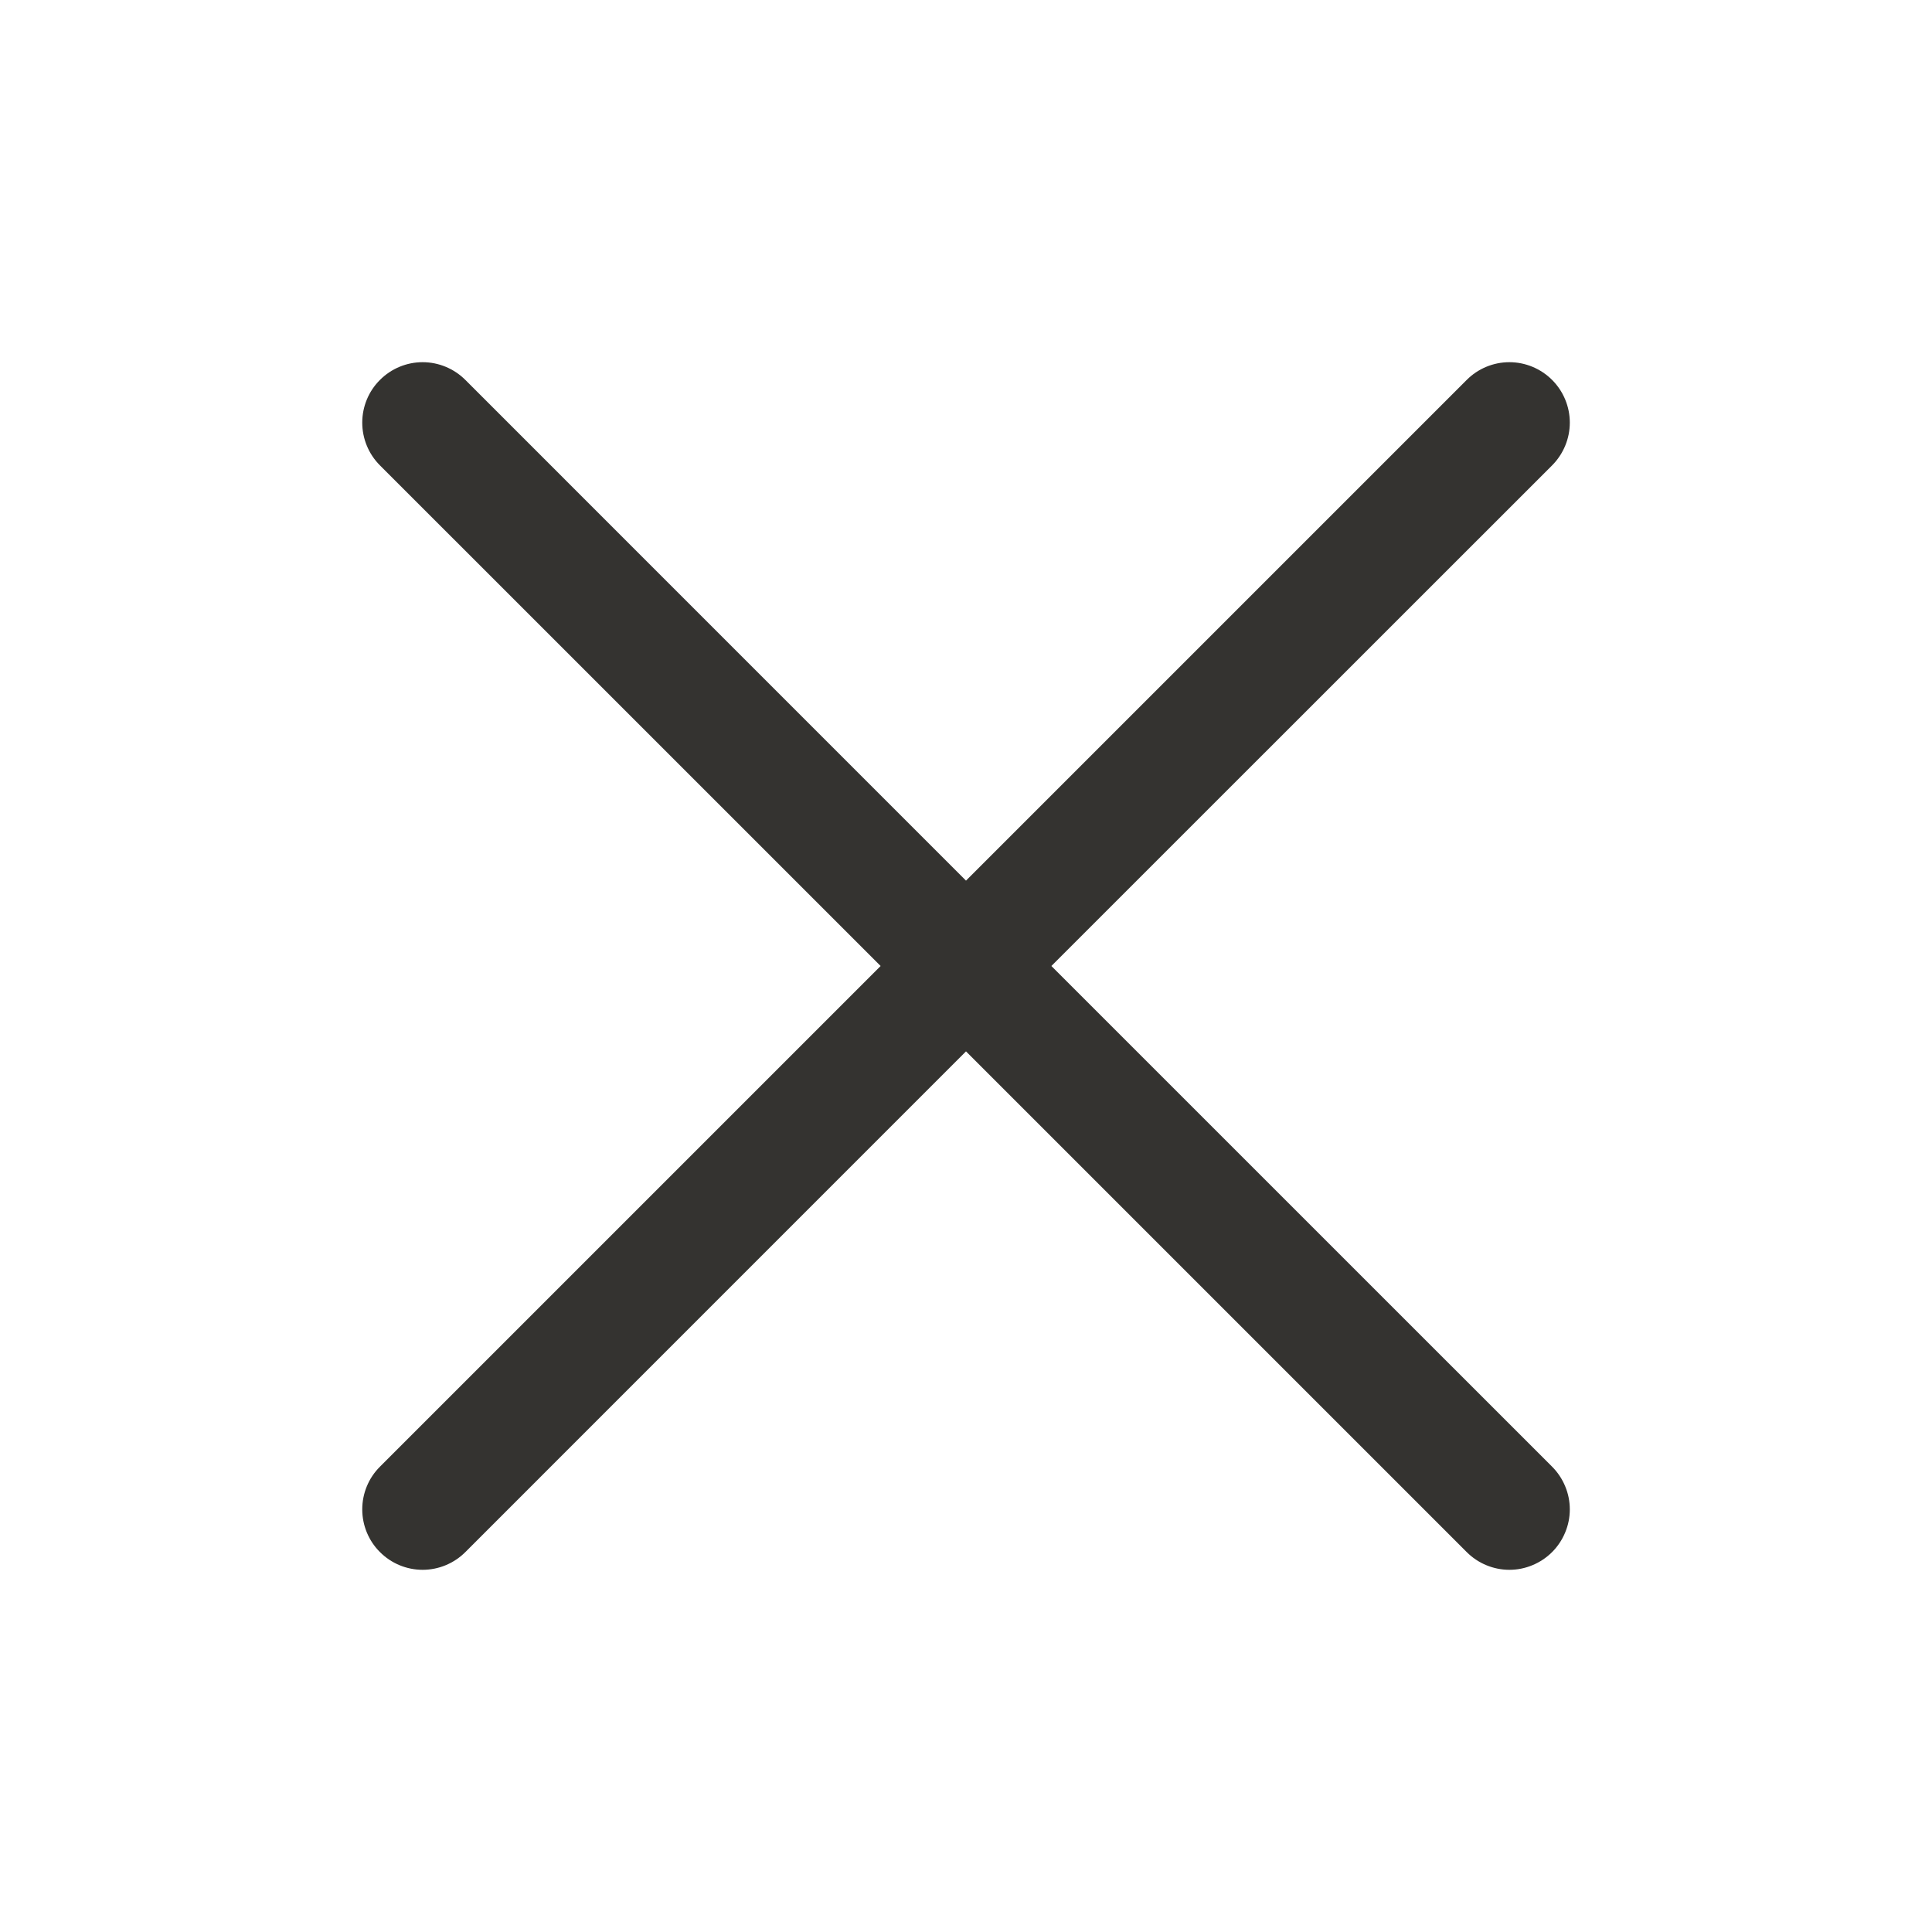
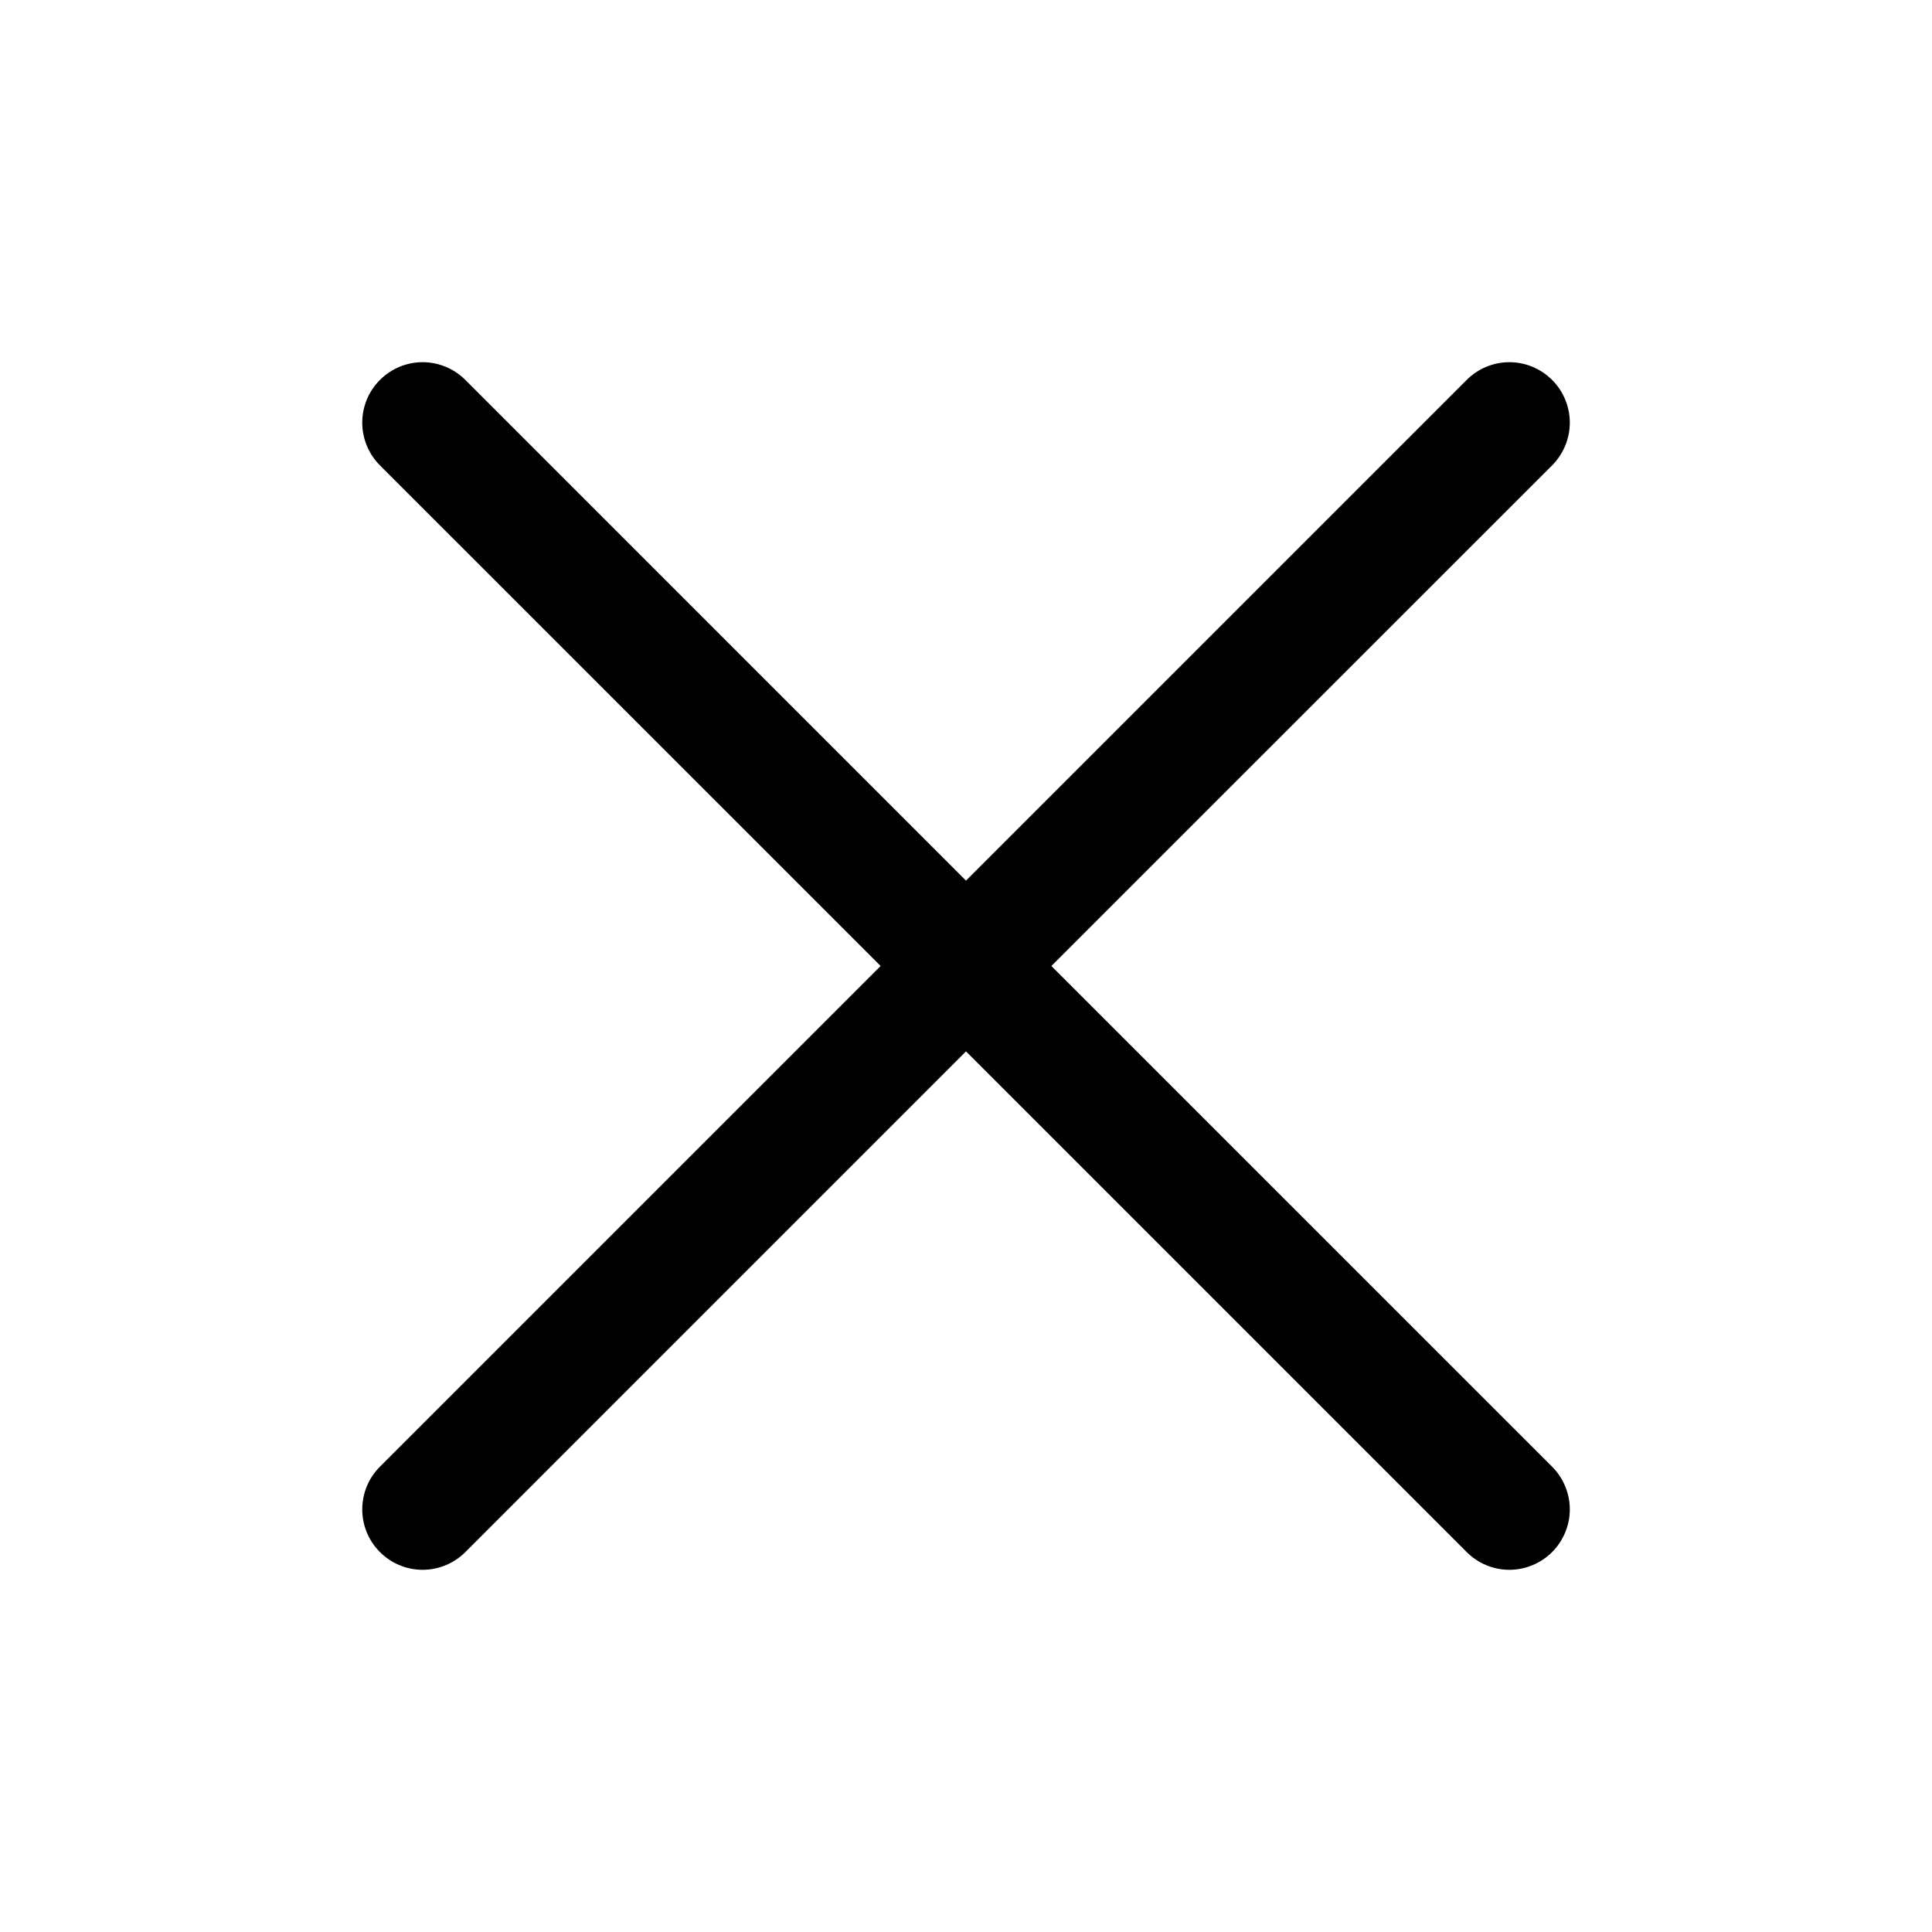
- <svg xmlns="http://www.w3.org/2000/svg" width="32" height="32" viewBox="0 0 32 32" fill="none">
-   <path d="M25.708 24.293C25.8 24.385 25.874 24.496 25.924 24.617C25.975 24.738 26.001 24.869 26.001 25C26.001 25.131 25.975 25.262 25.924 25.383C25.874 25.504 25.8 25.615 25.708 25.707C25.615 25.8 25.504 25.874 25.383 25.924C25.262 25.975 25.131 26.001 25 26.001C24.869 26.001 24.739 25.975 24.617 25.924C24.496 25.874 24.386 25.8 24.293 25.707L16 17.414L7.708 25.707C7.52 25.895 7.265 26.001 7 26.001C6.735 26.001 6.48 25.895 6.293 25.707C6.105 25.52 6 25.265 6 25C6 24.735 6.105 24.48 6.293 24.293L14.586 16L6.293 7.708C6.105 7.52 6 7.265 6 7C6 6.735 6.105 6.48 6.293 6.293C6.48 6.105 6.735 5.999 7 5.999C7.265 5.999 7.52 6.105 7.708 6.293L16 14.586L24.293 6.293C24.48 6.105 24.735 5.999 25 5.999C25.265 5.999 25.52 6.105 25.708 6.293C25.895 6.48 26.001 6.735 26.001 7C26.001 7.265 25.895 7.52 25.708 7.708L17.414 16L25.708 24.293Z" fill="#343330" />
+ <svg xmlns="http://www.w3.org/2000/svg" viewBox="0 0 32 32">
+   <path d="M25.708 24.293C25.8 24.385 25.874 24.496 25.924 24.617C25.975 24.738 26.001 24.869 26.001 25C26.001 25.131 25.975 25.262 25.924 25.383C25.874 25.504 25.8 25.615 25.708 25.707C25.615 25.8 25.504 25.874 25.383 25.924C25.262 25.975 25.131 26.001 25 26.001C24.869 26.001 24.739 25.975 24.617 25.924C24.496 25.874 24.386 25.8 24.293 25.707L16 17.414L7.708 25.707C7.52 25.895 7.265 26.001 7 26.001C6.735 26.001 6.48 25.895 6.293 25.707C6.105 25.52 6 25.265 6 25C6 24.735 6.105 24.48 6.293 24.293L14.586 16L6.293 7.708C6.105 7.52 6 7.265 6 7C6 6.735 6.105 6.48 6.293 6.293C6.48 6.105 6.735 5.999 7 5.999C7.265 5.999 7.52 6.105 7.708 6.293L16 14.586L24.293 6.293C24.48 6.105 24.735 5.999 25 5.999C25.265 5.999 25.52 6.105 25.708 6.293C25.895 6.48 26.001 6.735 26.001 7C26.001 7.265 25.895 7.52 25.708 7.708L17.414 16L25.708 24.293Z" />
</svg>
